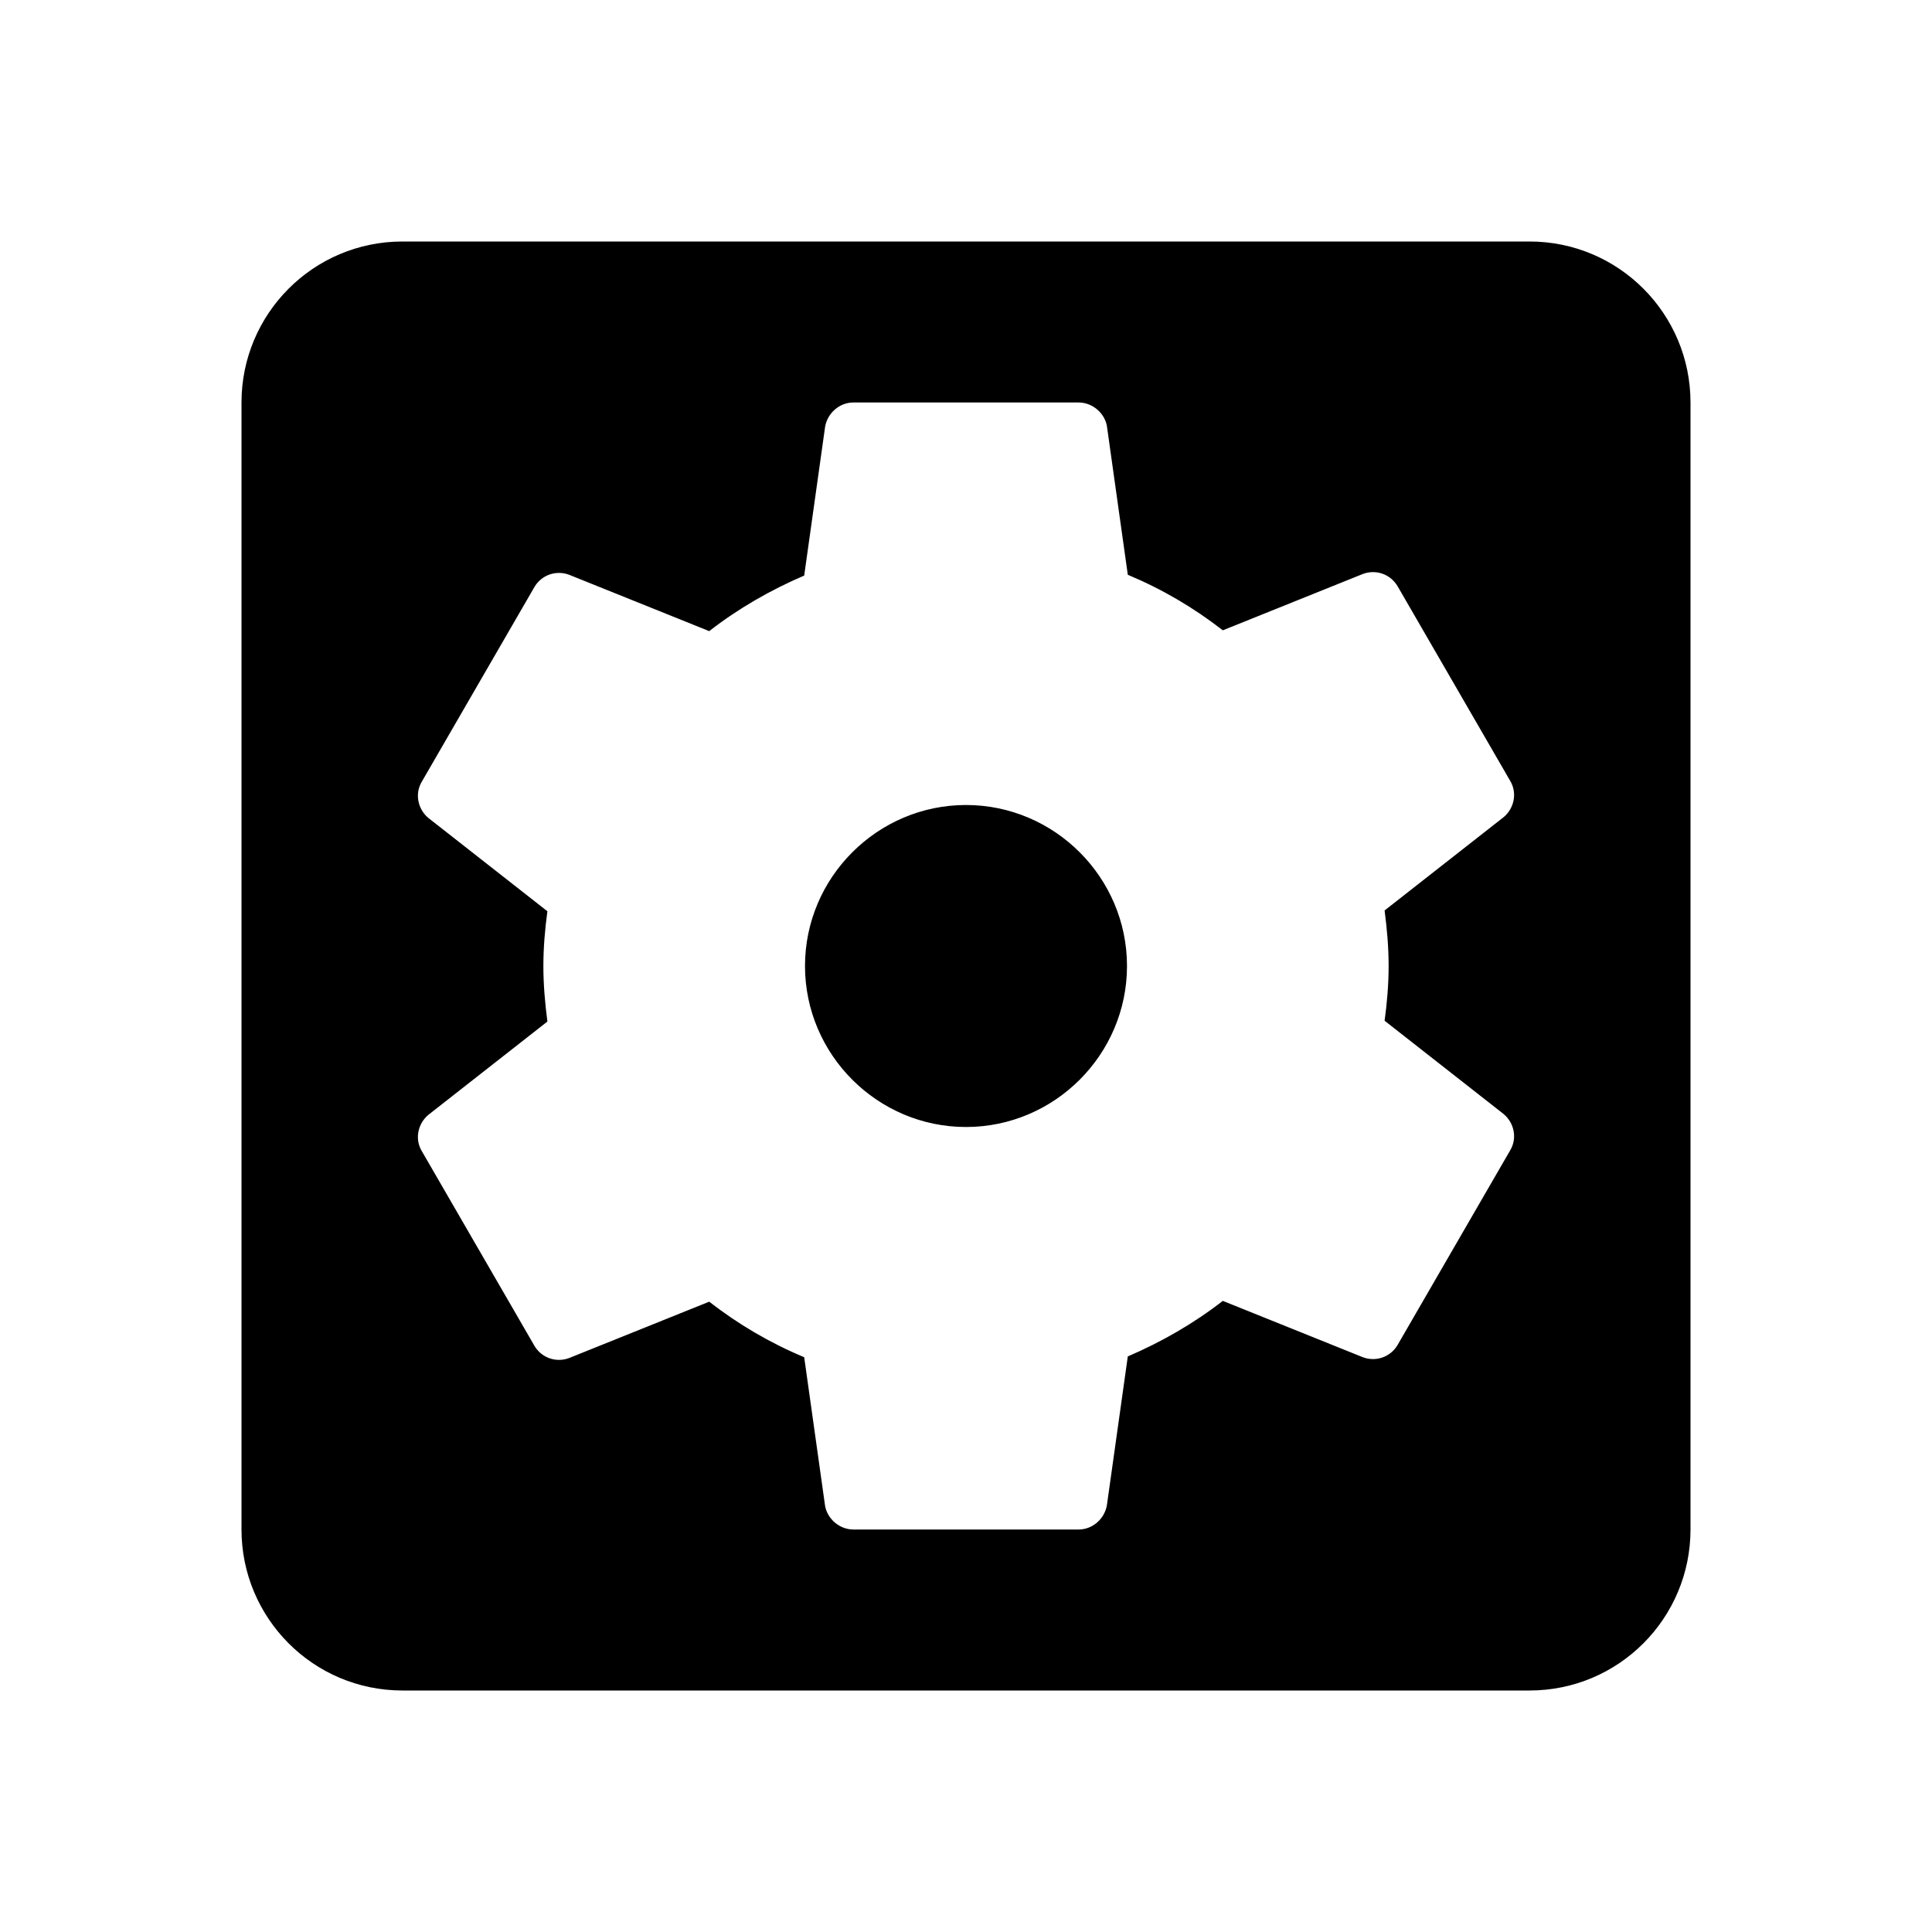
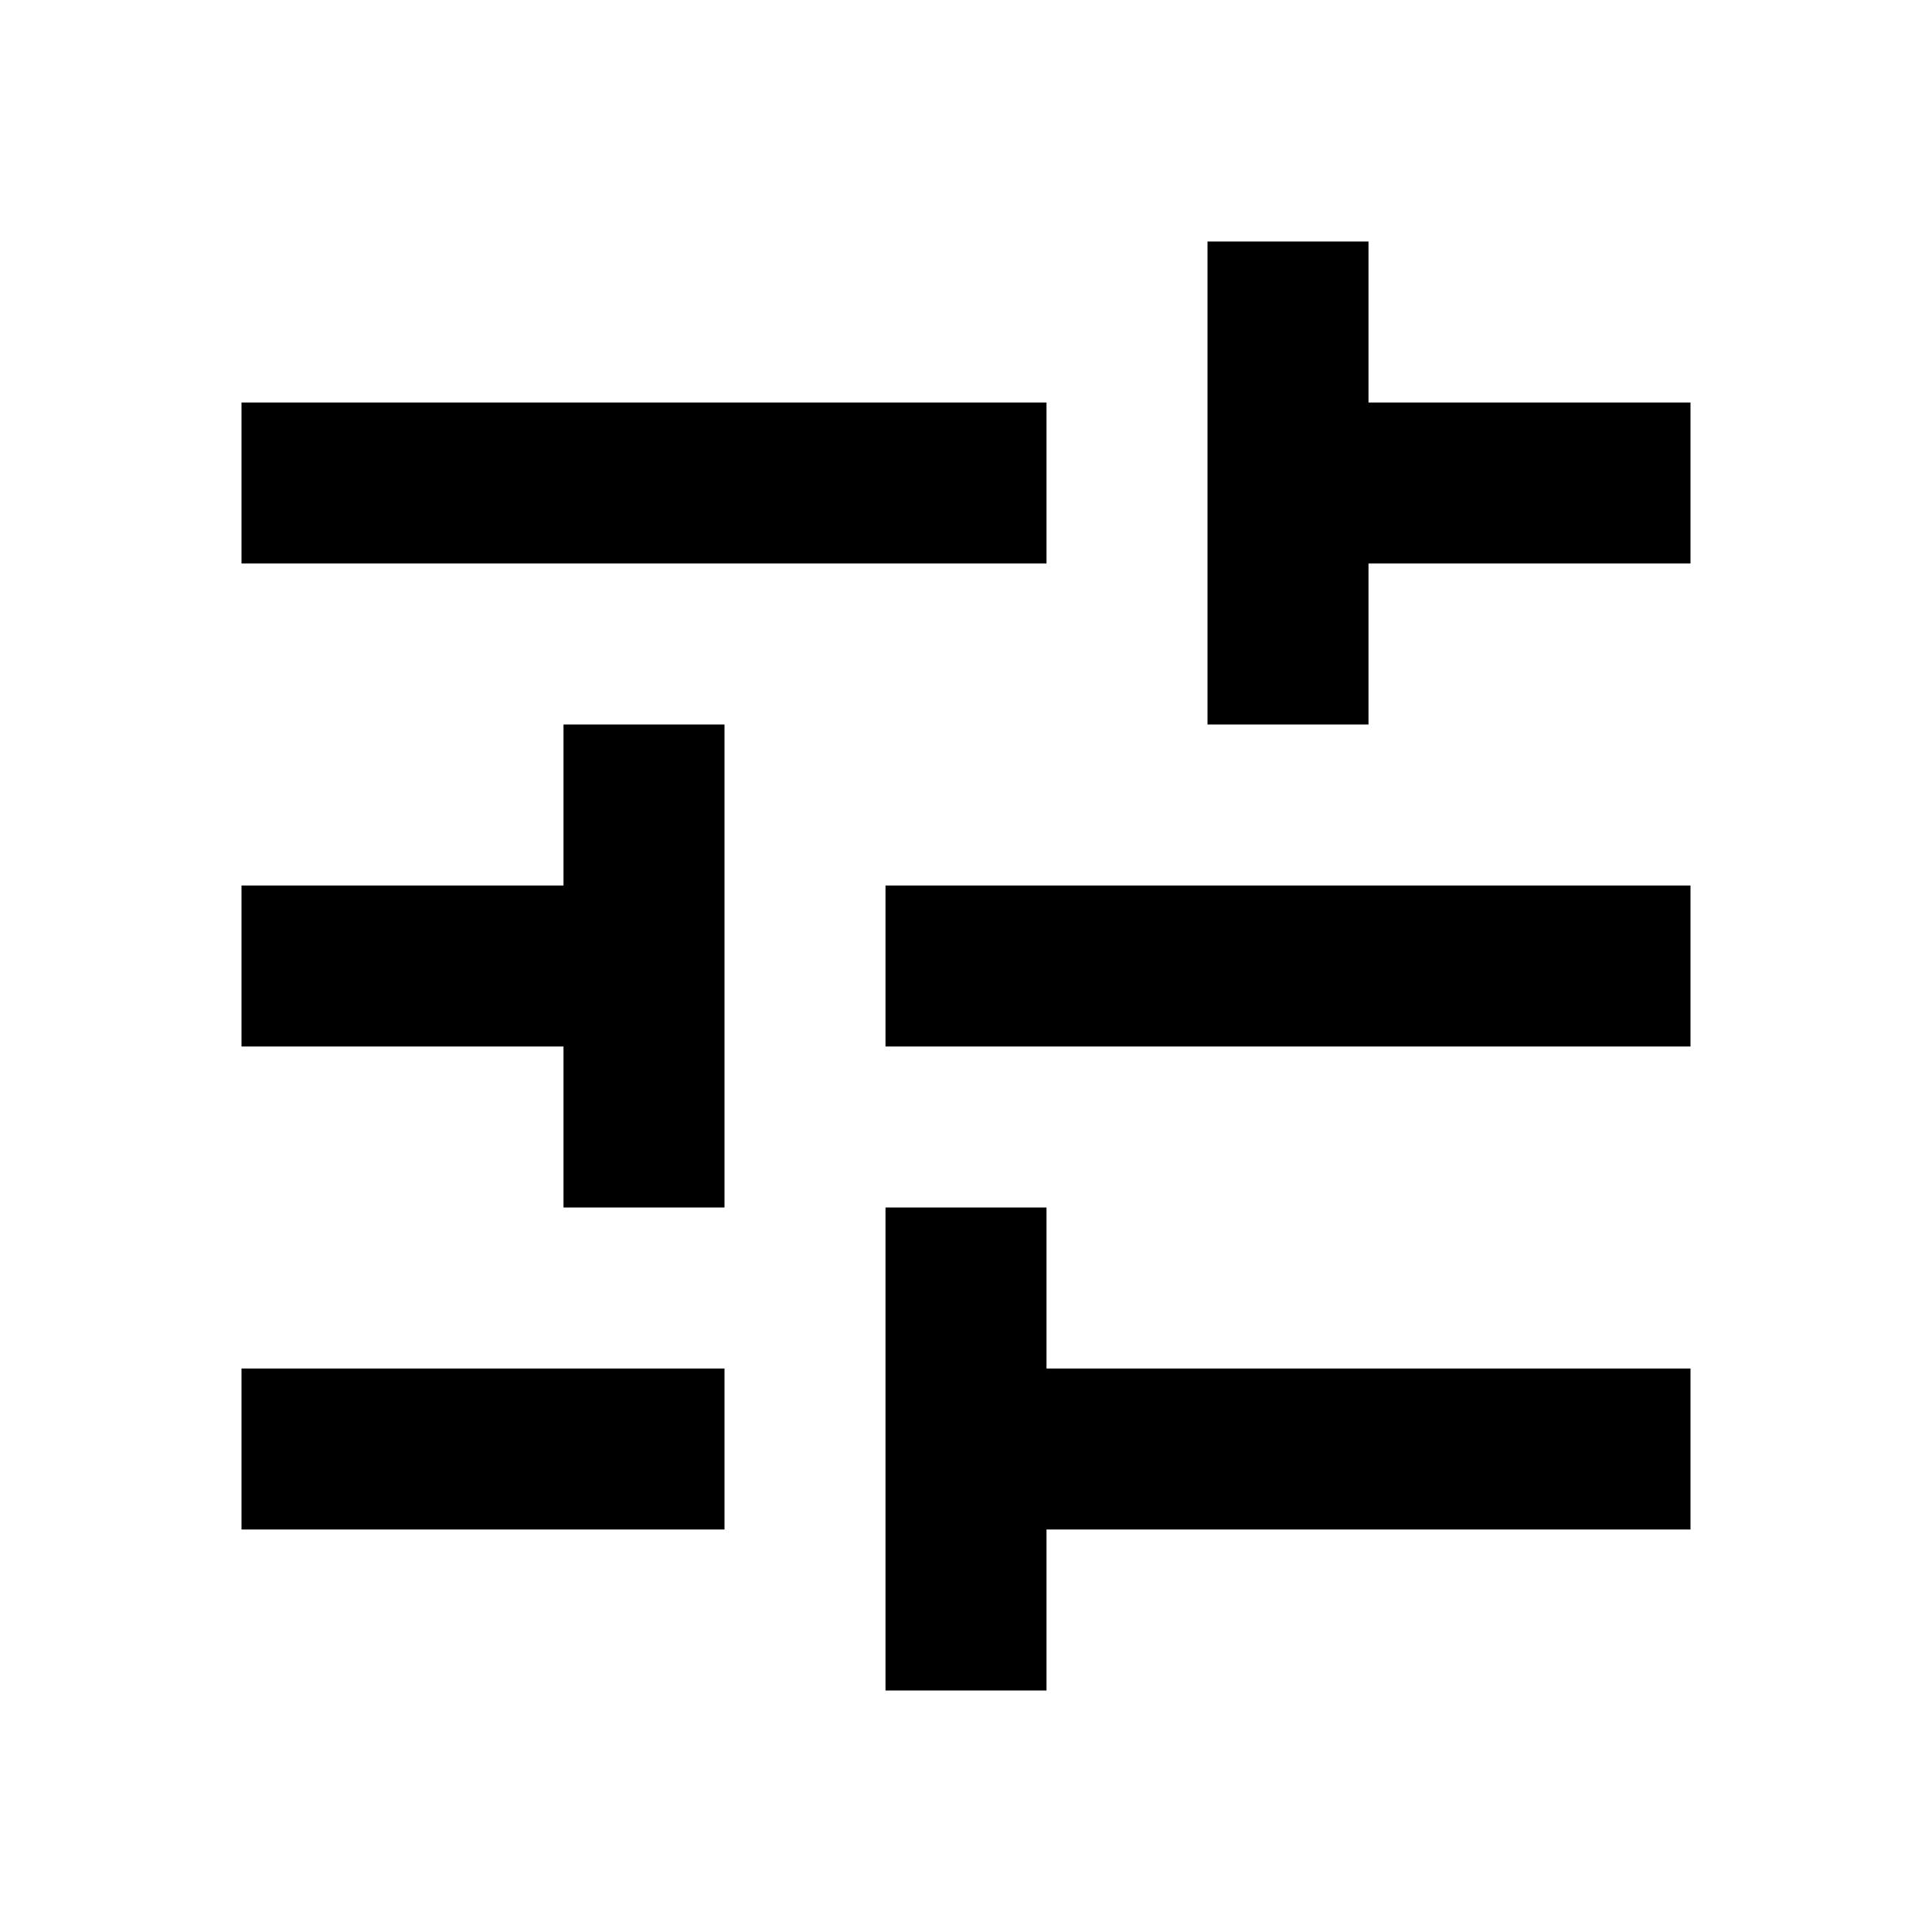
- <svg xmlns="http://www.w3.org/2000/svg" height="24" viewBox="0 0 24 24" width="24">
+ <svg xmlns="http://www.w3.org/2000/svg" viewBox="0 0 24 24" fill="black" width="18px" height="18px">
  <path d="M0 0h24v24H0z" fill="none" />
-   <path d="M12 10c-1.1 0-2 .9-2 2s.9 2 2 2 2-.9 2-2-.9-2-2-2zm7-7H5c-1.11 0-2 .9-2 2v14c0 1.1.89 2 2 2h14c1.11 0 2-.9 2-2V5c0-1.1-.89-2-2-2zm-1.75 9c0 .23-.02.46-.05.68l1.48 1.16c.13.11.17.3.08.45l-1.4 2.42c-.09.15-.27.21-.43.15l-1.74-.7c-.36.28-.76.51-1.18.69l-.26 1.85c-.03.17-.18.3-.35.3h-2.8c-.17 0-.32-.13-.35-.29l-.26-1.85c-.43-.18-.82-.41-1.18-.69l-1.74.7c-.16.06-.34 0-.43-.15l-1.4-2.42c-.09-.15-.05-.34.08-.45l1.48-1.16c-.03-.23-.05-.46-.05-.69 0-.23.02-.46.05-.68l-1.48-1.16c-.13-.11-.17-.3-.08-.45l1.4-2.42c.09-.15.27-.21.43-.15l1.74.7c.36-.28.76-.51 1.18-.69l.26-1.85c.03-.17.18-.3.35-.3h2.8c.17 0 .32.13.35.29l.26 1.85c.43.18.82.41 1.18.69l1.74-.7c.16-.06.34 0 .43.15l1.4 2.42c.09.15.05.34-.08.45l-1.48 1.16c.03.23.05.46.05.69z" />
+   <path d="M3 17v2h6v-2H3zM3 5v2h10V5H3zm10 16v-2h8v-2h-8v-2h-2v6h2zM7 9v2H3v2h4v2h2V9H7zm14 4v-2H11v2h10zm-6-4h2V7h4V5h-4V3h-2v6z" />
</svg>
